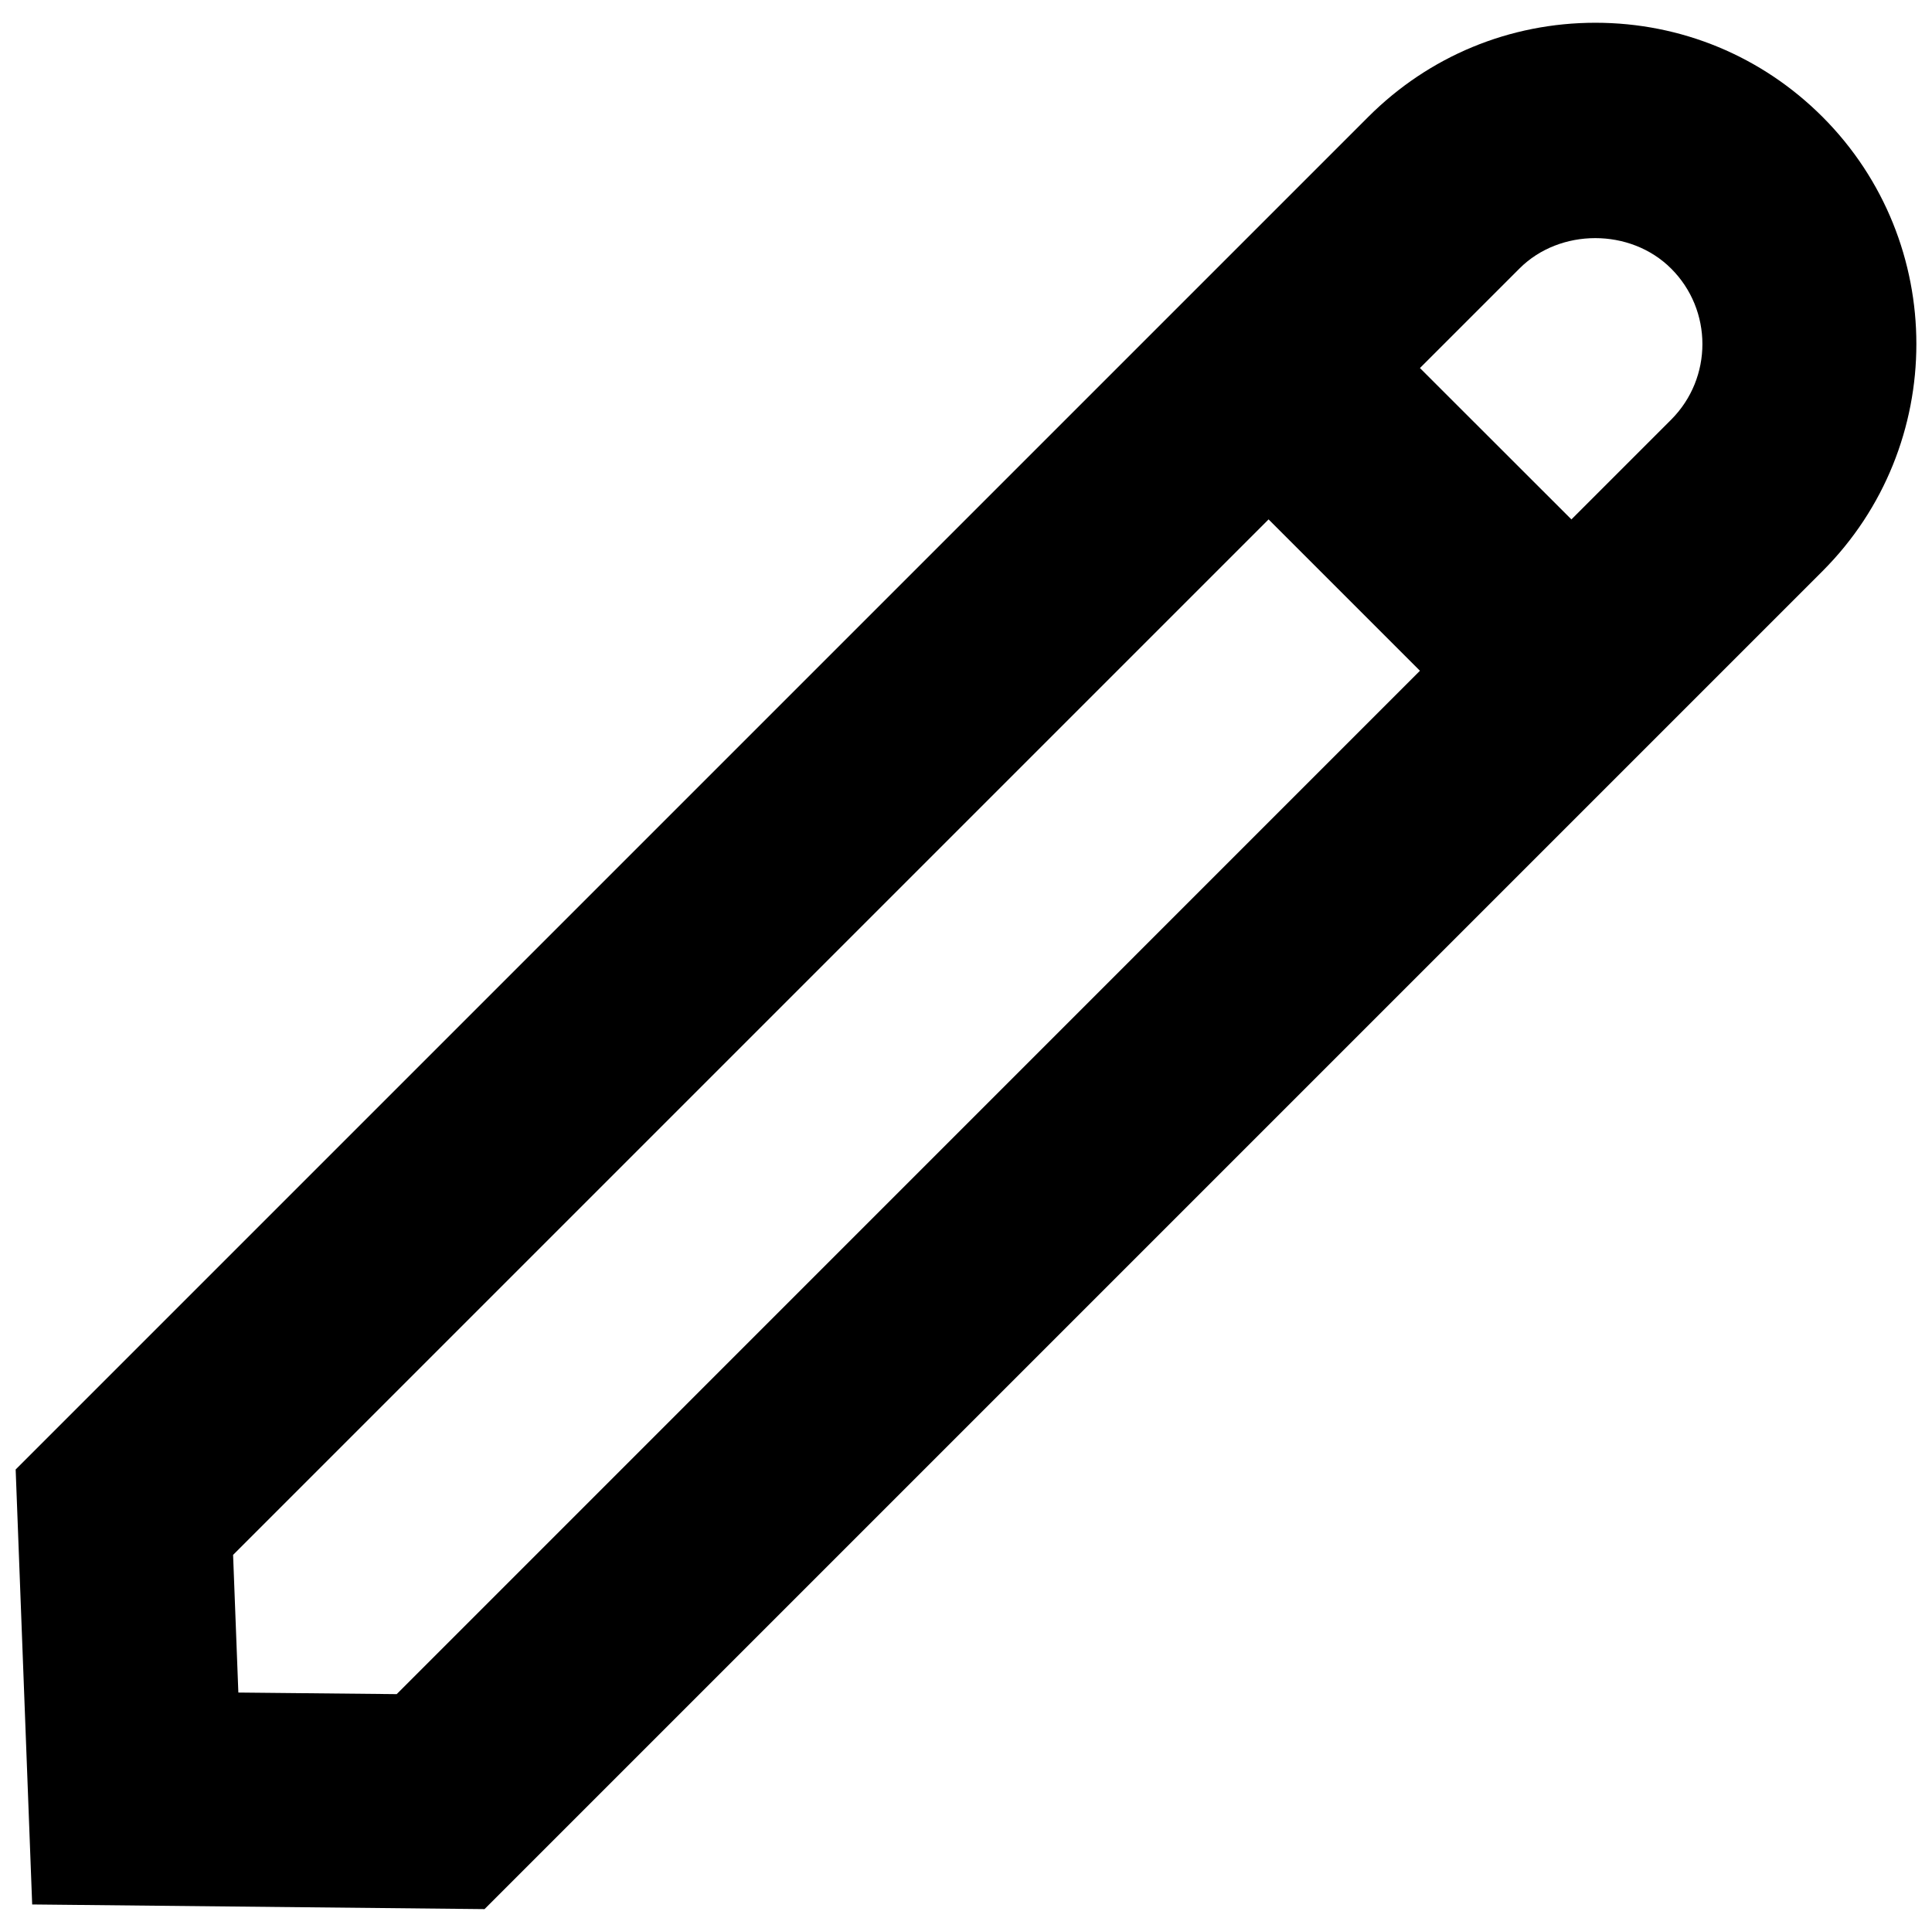
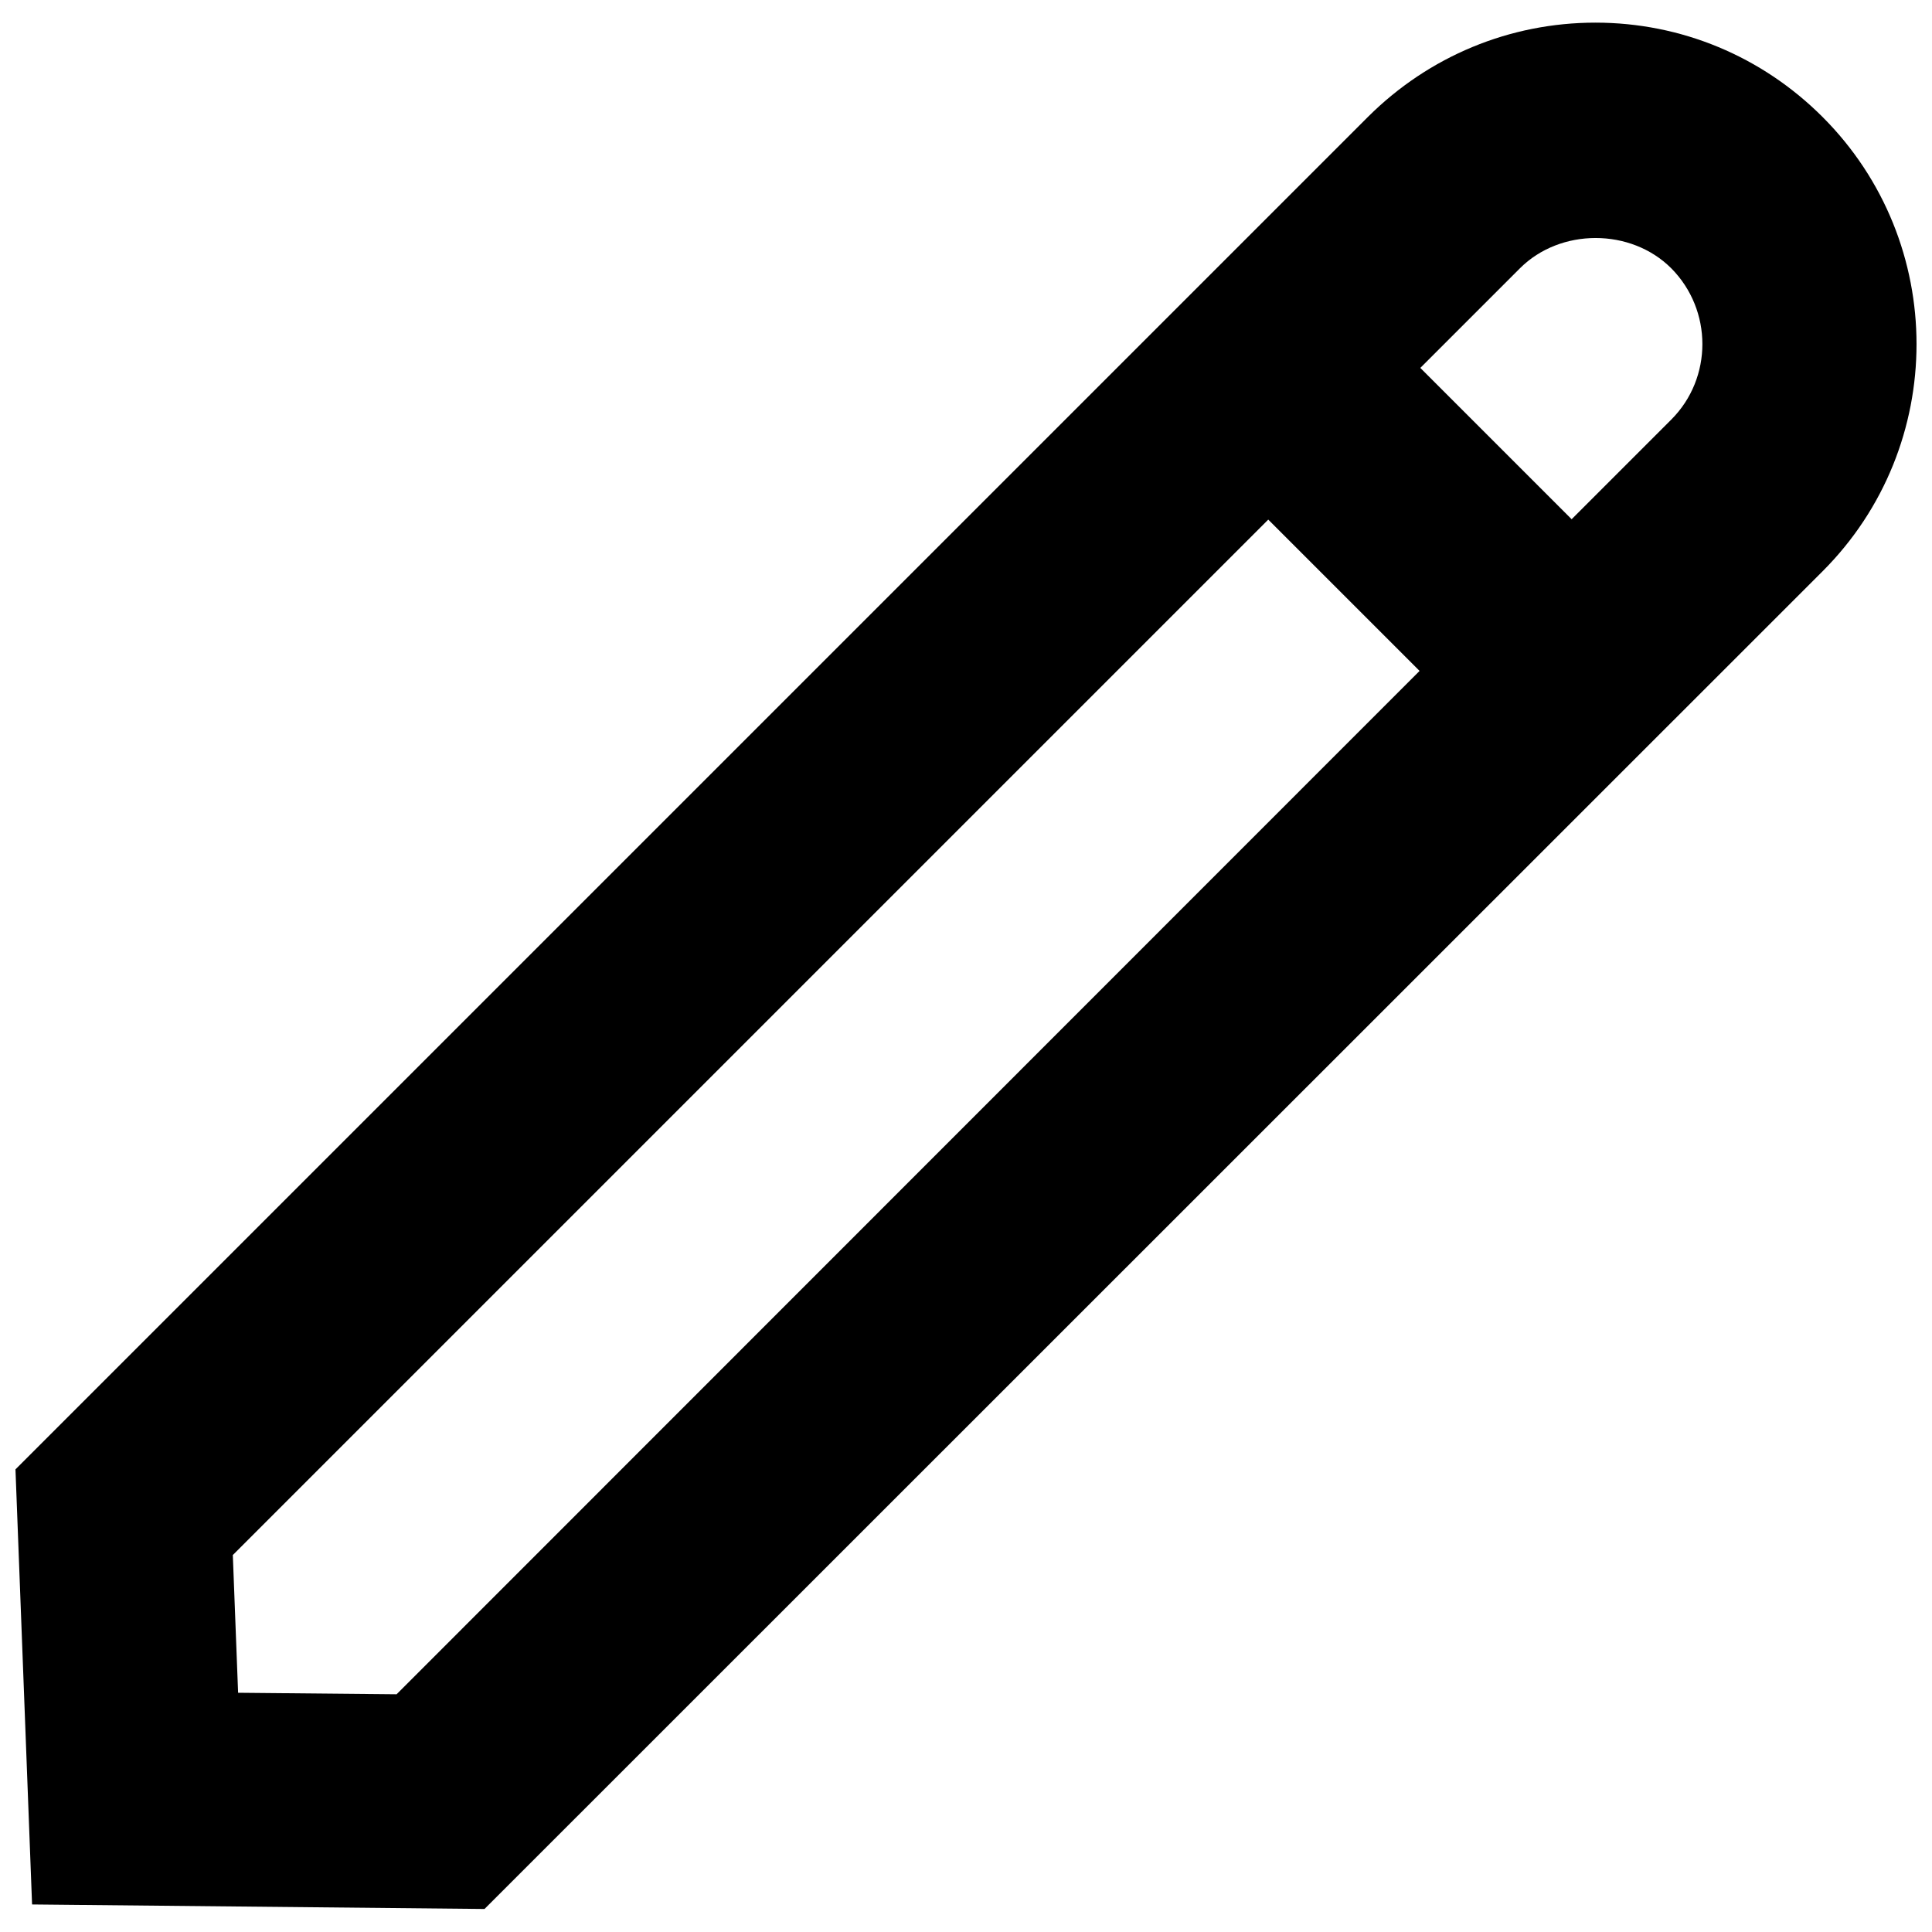
- <svg xmlns="http://www.w3.org/2000/svg" version="1.1" width="512" height="512" viewBox="0 0 512 512">
-   <path d="M482.978 30.966c-16.082-16.082-37.452-24.935-60.182-24.935s-44.099 8.852-60.182 24.935l-358.464 358.464 4.378 115.272 119.877 1.233 354.574-354.574c33.171-33.203 33.171-87.192 0-120.396zM105.124 448.964l-41.958-0.421-1.395-36.479 274.417-274.417 40.111 40.111-271.175 271.207zM442.868 111.221l-26.427 26.427-40.142-40.111 26.394-26.394c10.701-10.701 29.378-10.733 40.142 0 11.089 11.025 11.089 29.020 0.033 40.078z" />
+ <svg xmlns="http://www.w3.org/2000/svg" version="1.1" id="Layer_1" x="0px" y="0px" viewBox="0 0 512 512" style="enable-background:new 0 0 512 512;" xml:space="preserve">
+   <path class="lexicon-icon-body" fill="none" d="M483,31C466.9,14.9,445.5,6,422.8,6s-44.1,8.9-60.2,24.9L4.1,389.4l4.4,115.3l119.9,1.2L483,151.4  C516.2,118.2,516.2,64.2,483,31L483,31z" />
+   <path class="lexicon-icon-outline" d="M483,31C466.9,14.9,445.5,6,422.8,6s-44.1,8.9-60.2,24.9L4.1,389.4l4.4,115.3l119.9,1.2L483,151.4  C516.2,118.2,516.2,64.2,483,31L483,31z M105.1,449l-42-0.4l-1.4-36.5l274.4-274.4l40.1,40.1L105.1,449L105.1,449z M442.9,111.2  l-26.4,26.4l-40.1-40.1l26.4-26.4c10.7-10.7,29.4-10.7,40.1,0C453.9,82.2,453.9,100.2,442.9,111.2z" />
</svg>
